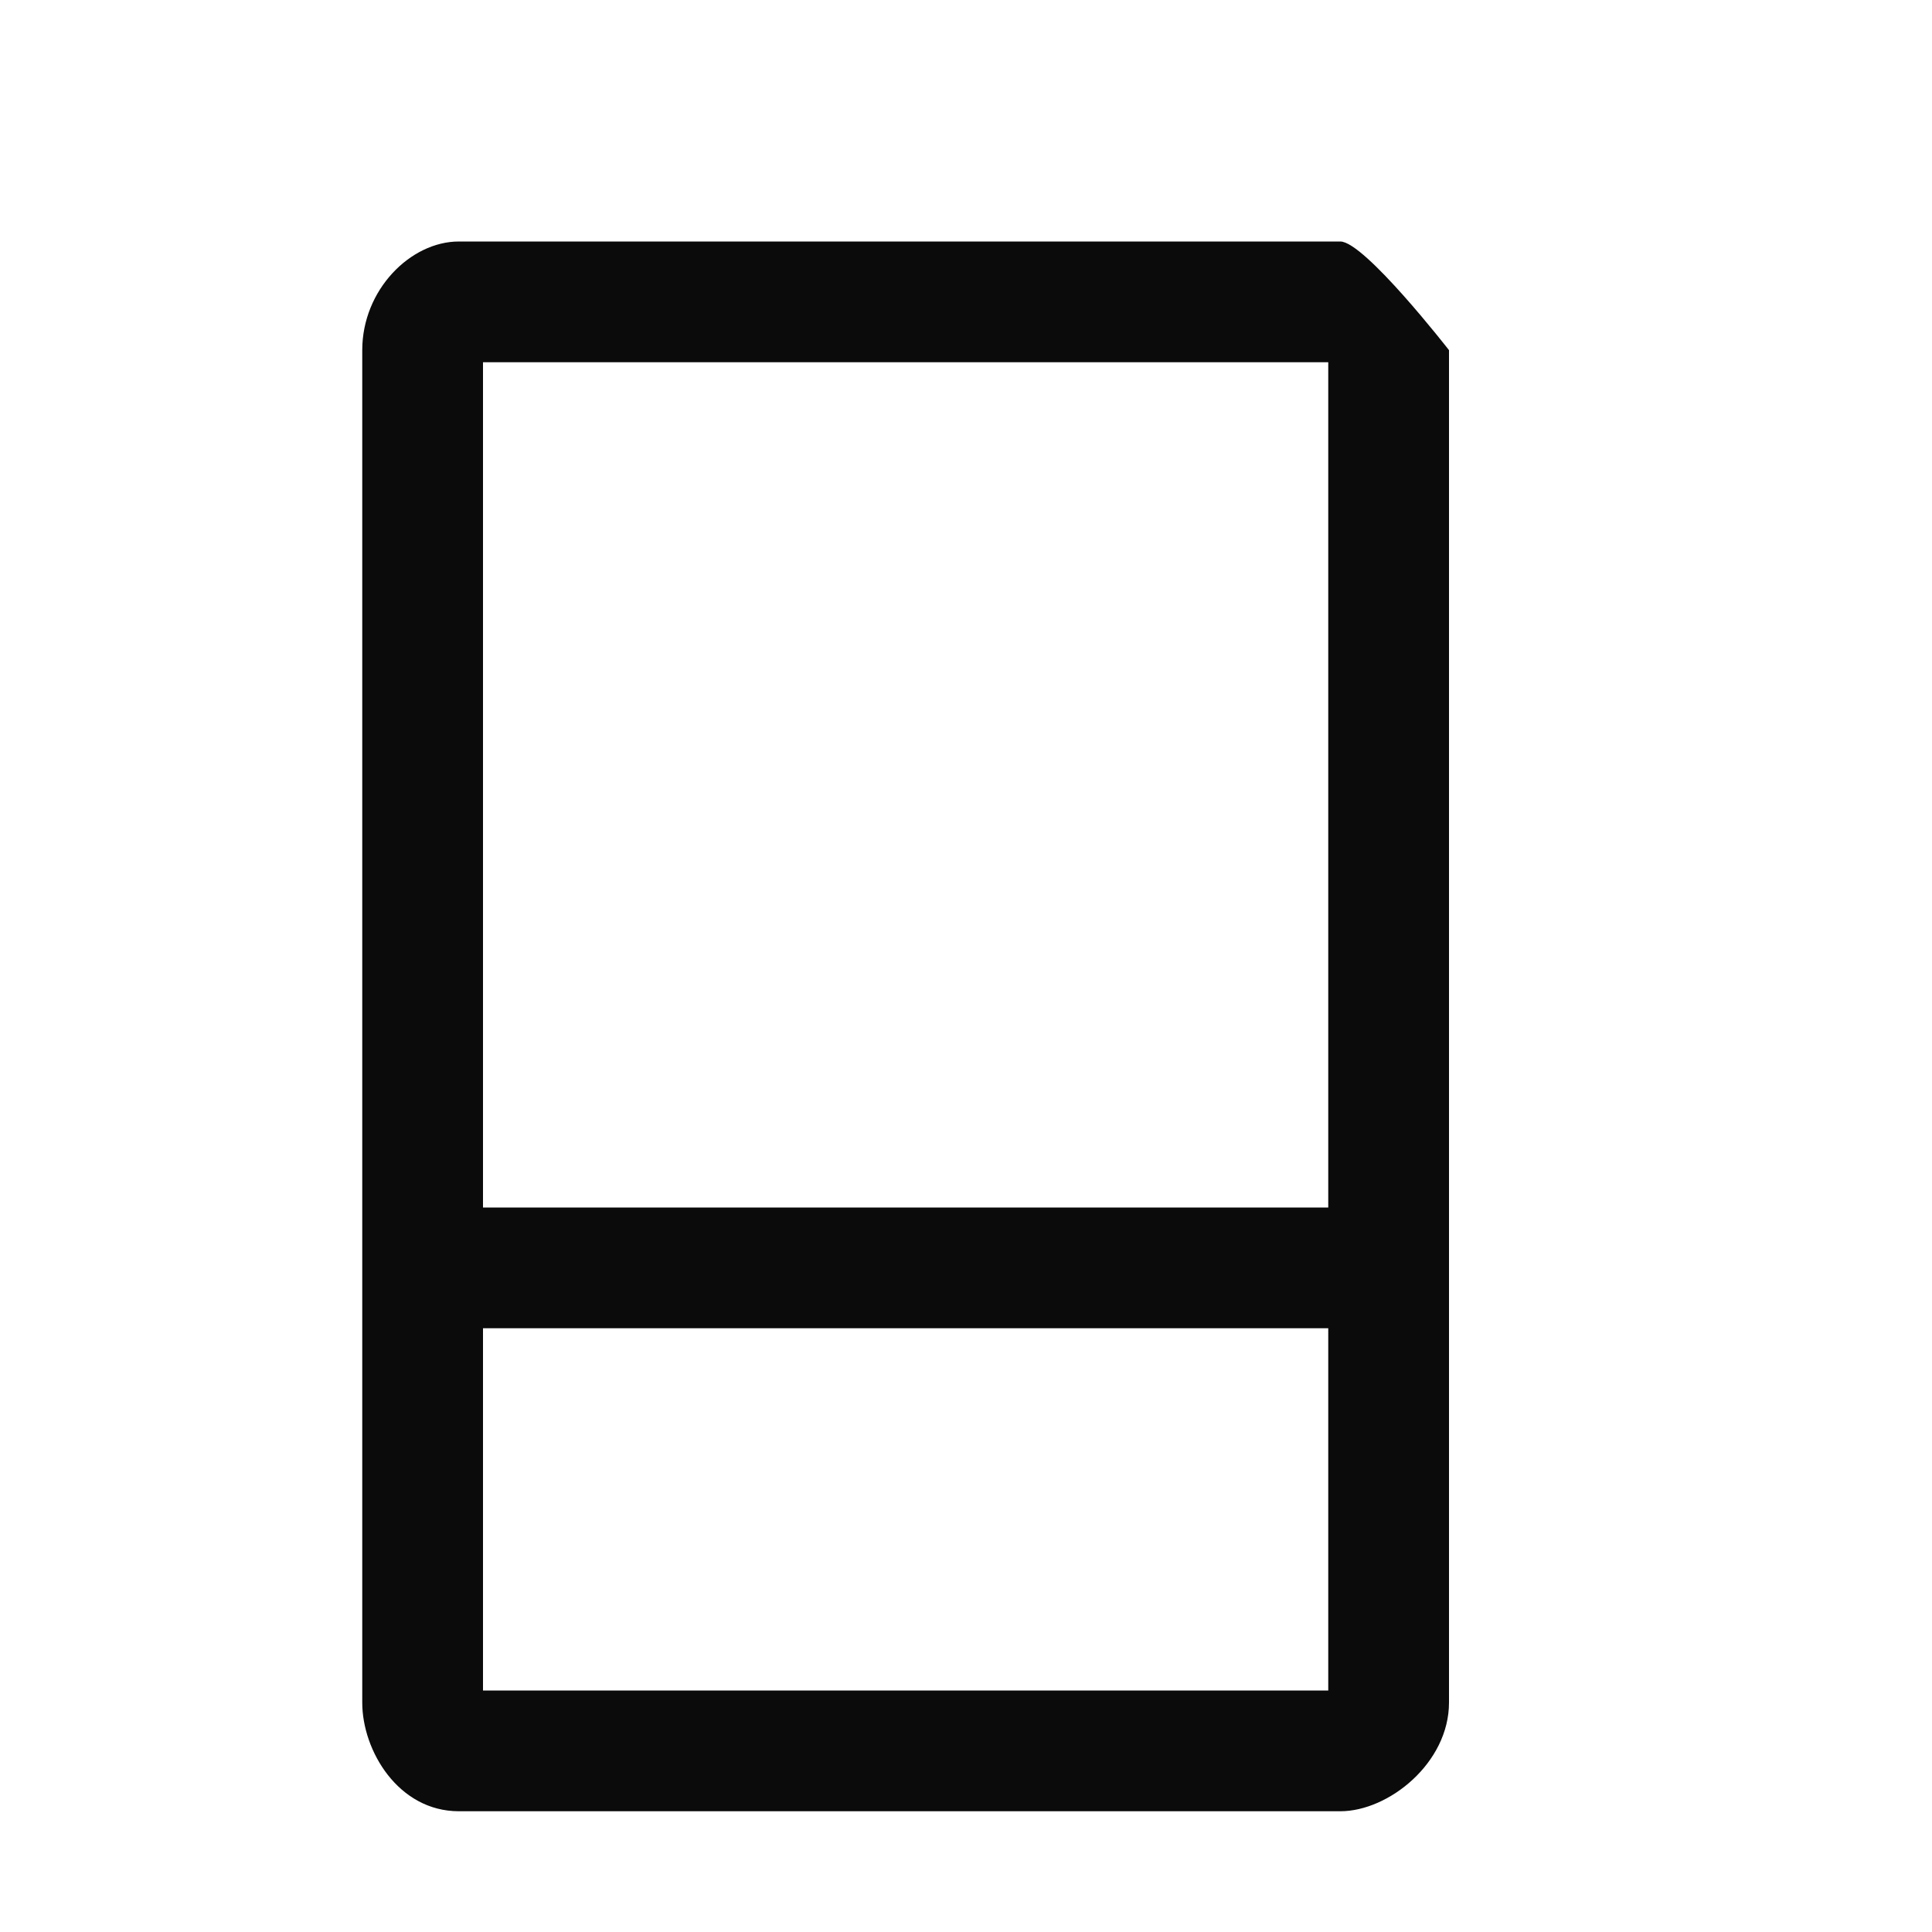
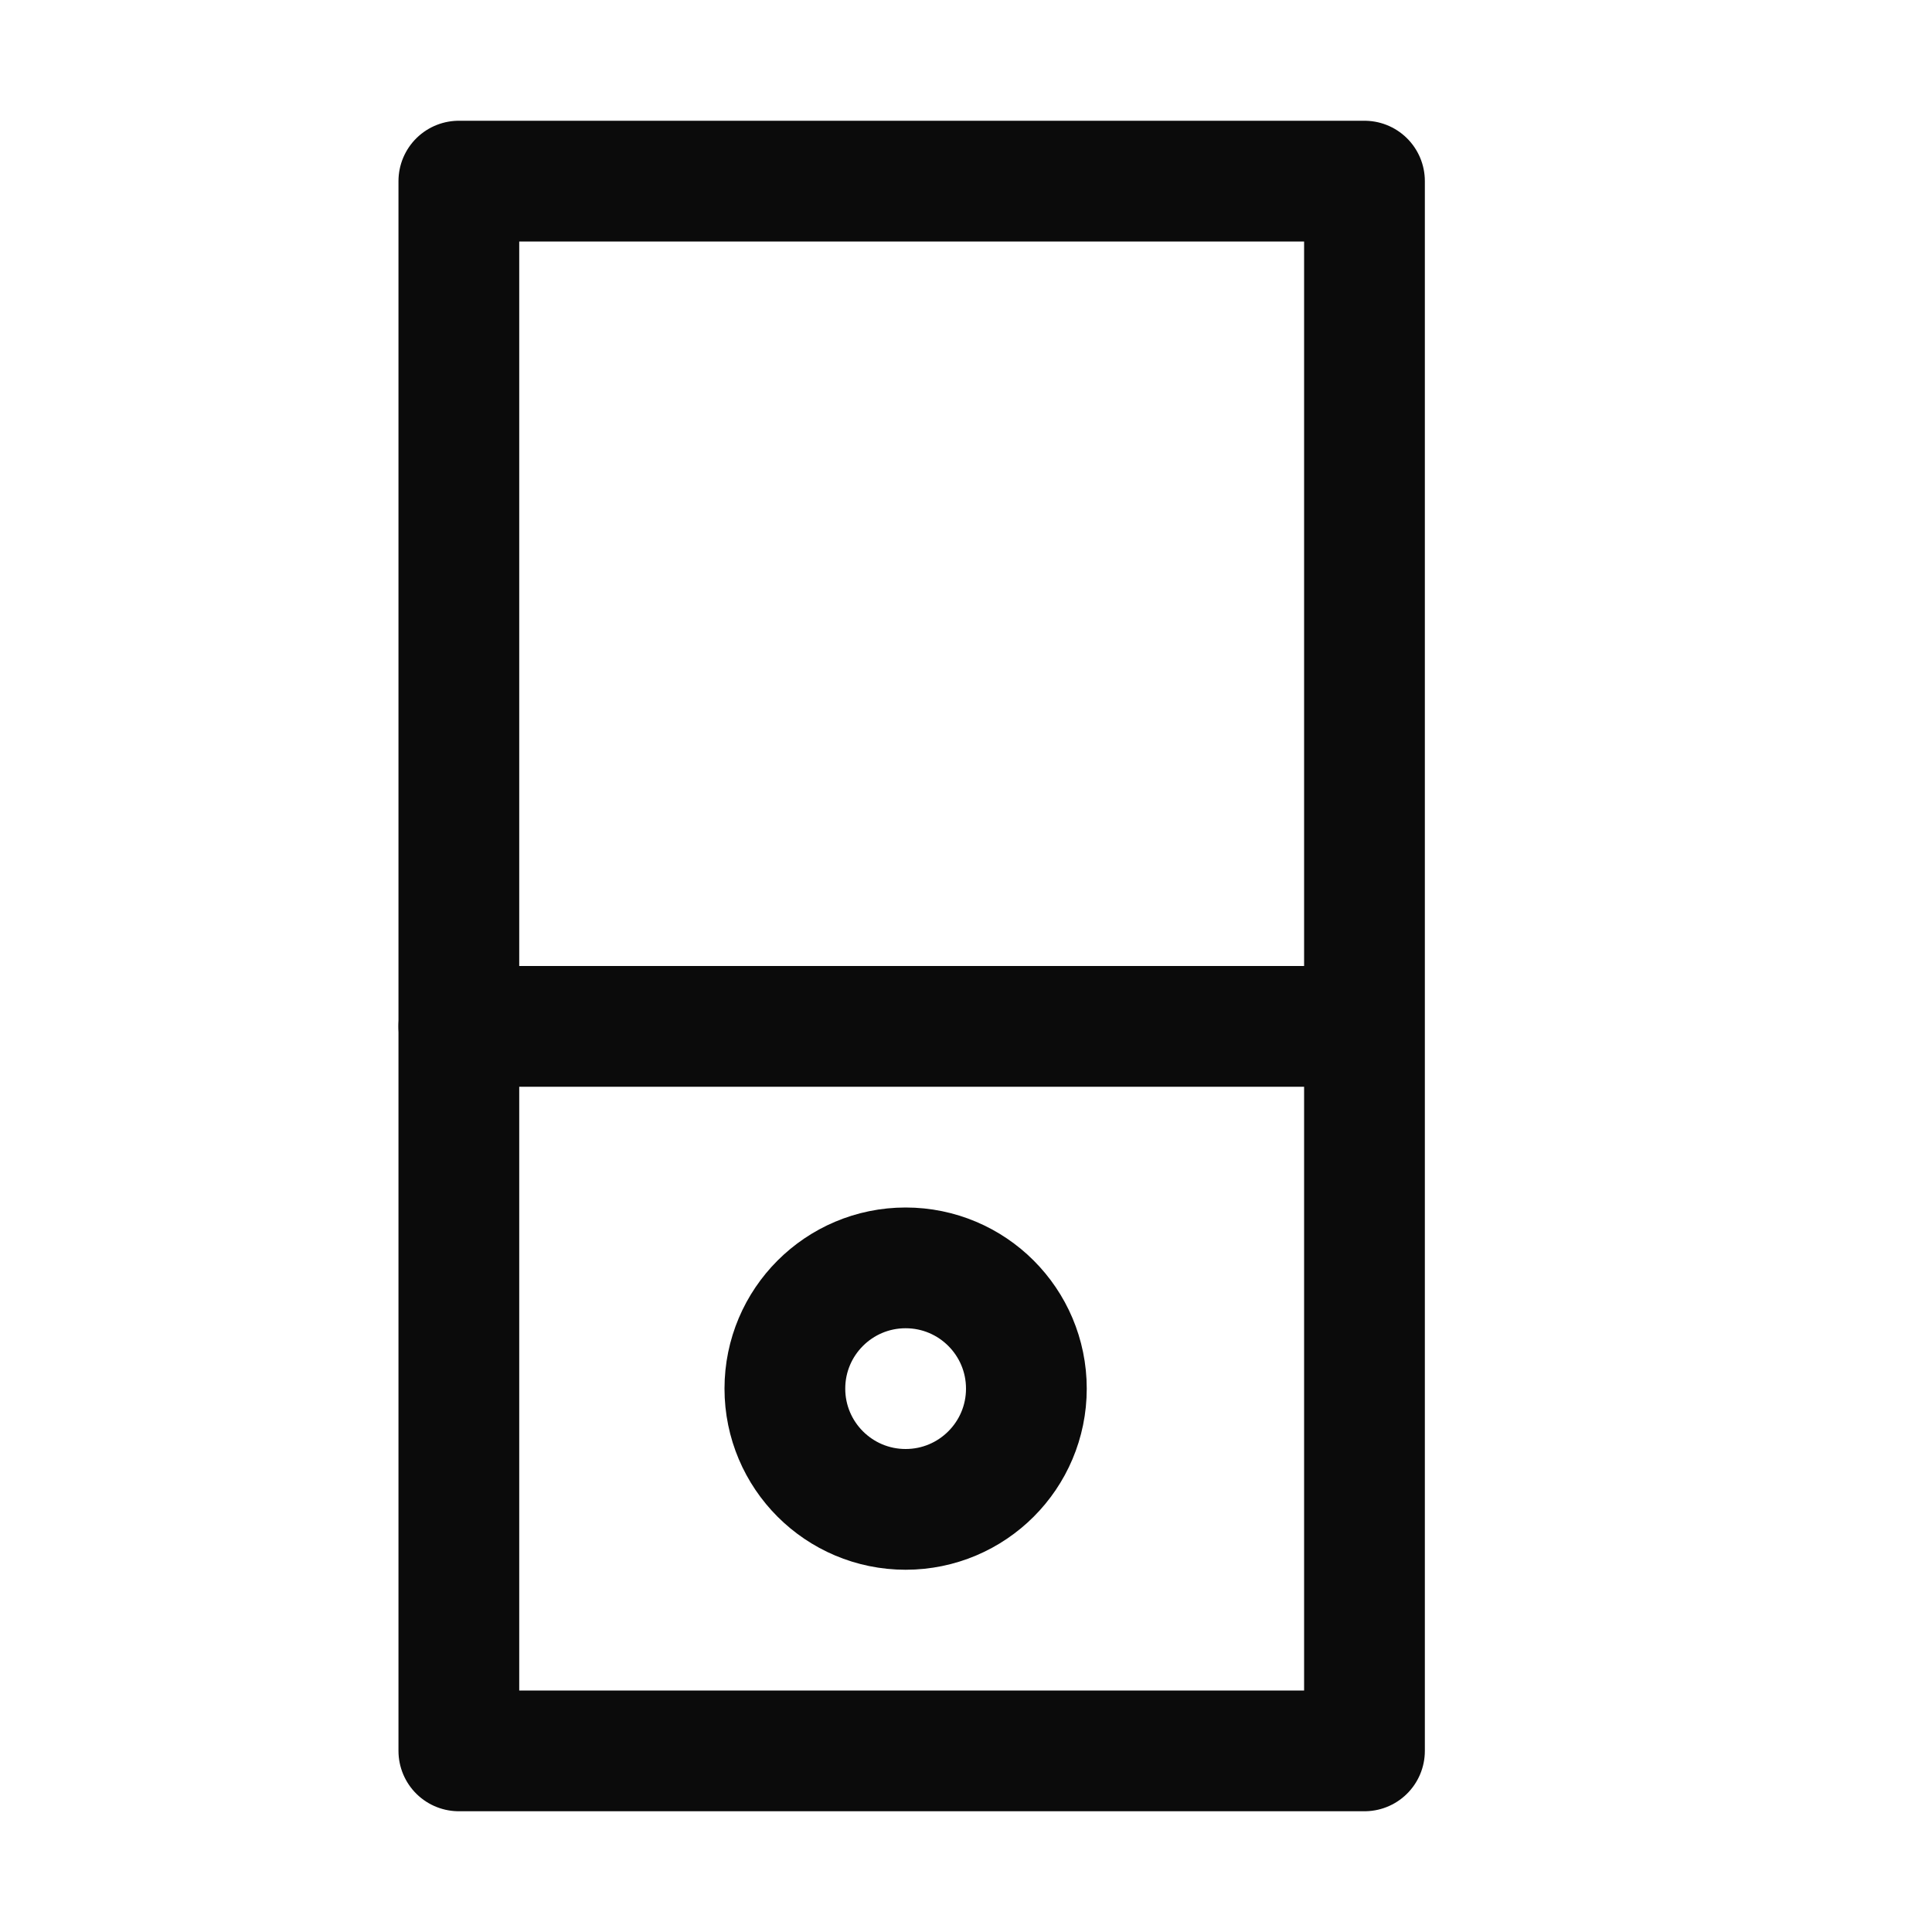
- <svg xmlns="http://www.w3.org/2000/svg" viewBox="0 0 16 16" fill="#0b0b0b">
-   <path d="M11.1 2H3.8c-.4 0-.8.4-.8.9v11.2c0 .4.3.9.8.9h7.3c.4 0 .9-.4.9-.9V2.9s-.7-.9-.9-.9zM11 14H4v-3h7v3zm0-4H4V3h7v7z" />
+ <svg xmlns="http://www.w3.org/2000/svg" width="16" height="16" viewBox="0 0 16 16" stroke="#0b0b0b" stroke-miterlimit="10" stroke-linecap="round" stroke-linejoin="round" fill="transparent">
+   <circle cx="-5.5" cy="8.5" r="1" />
+   <path d="M3.8 1.5h7.5v13H3.8z" />
+   <path d="M11.2 8.5H3.8" />
+   <circle cx="7.5" cy="11.5" r="1" />
</svg>
